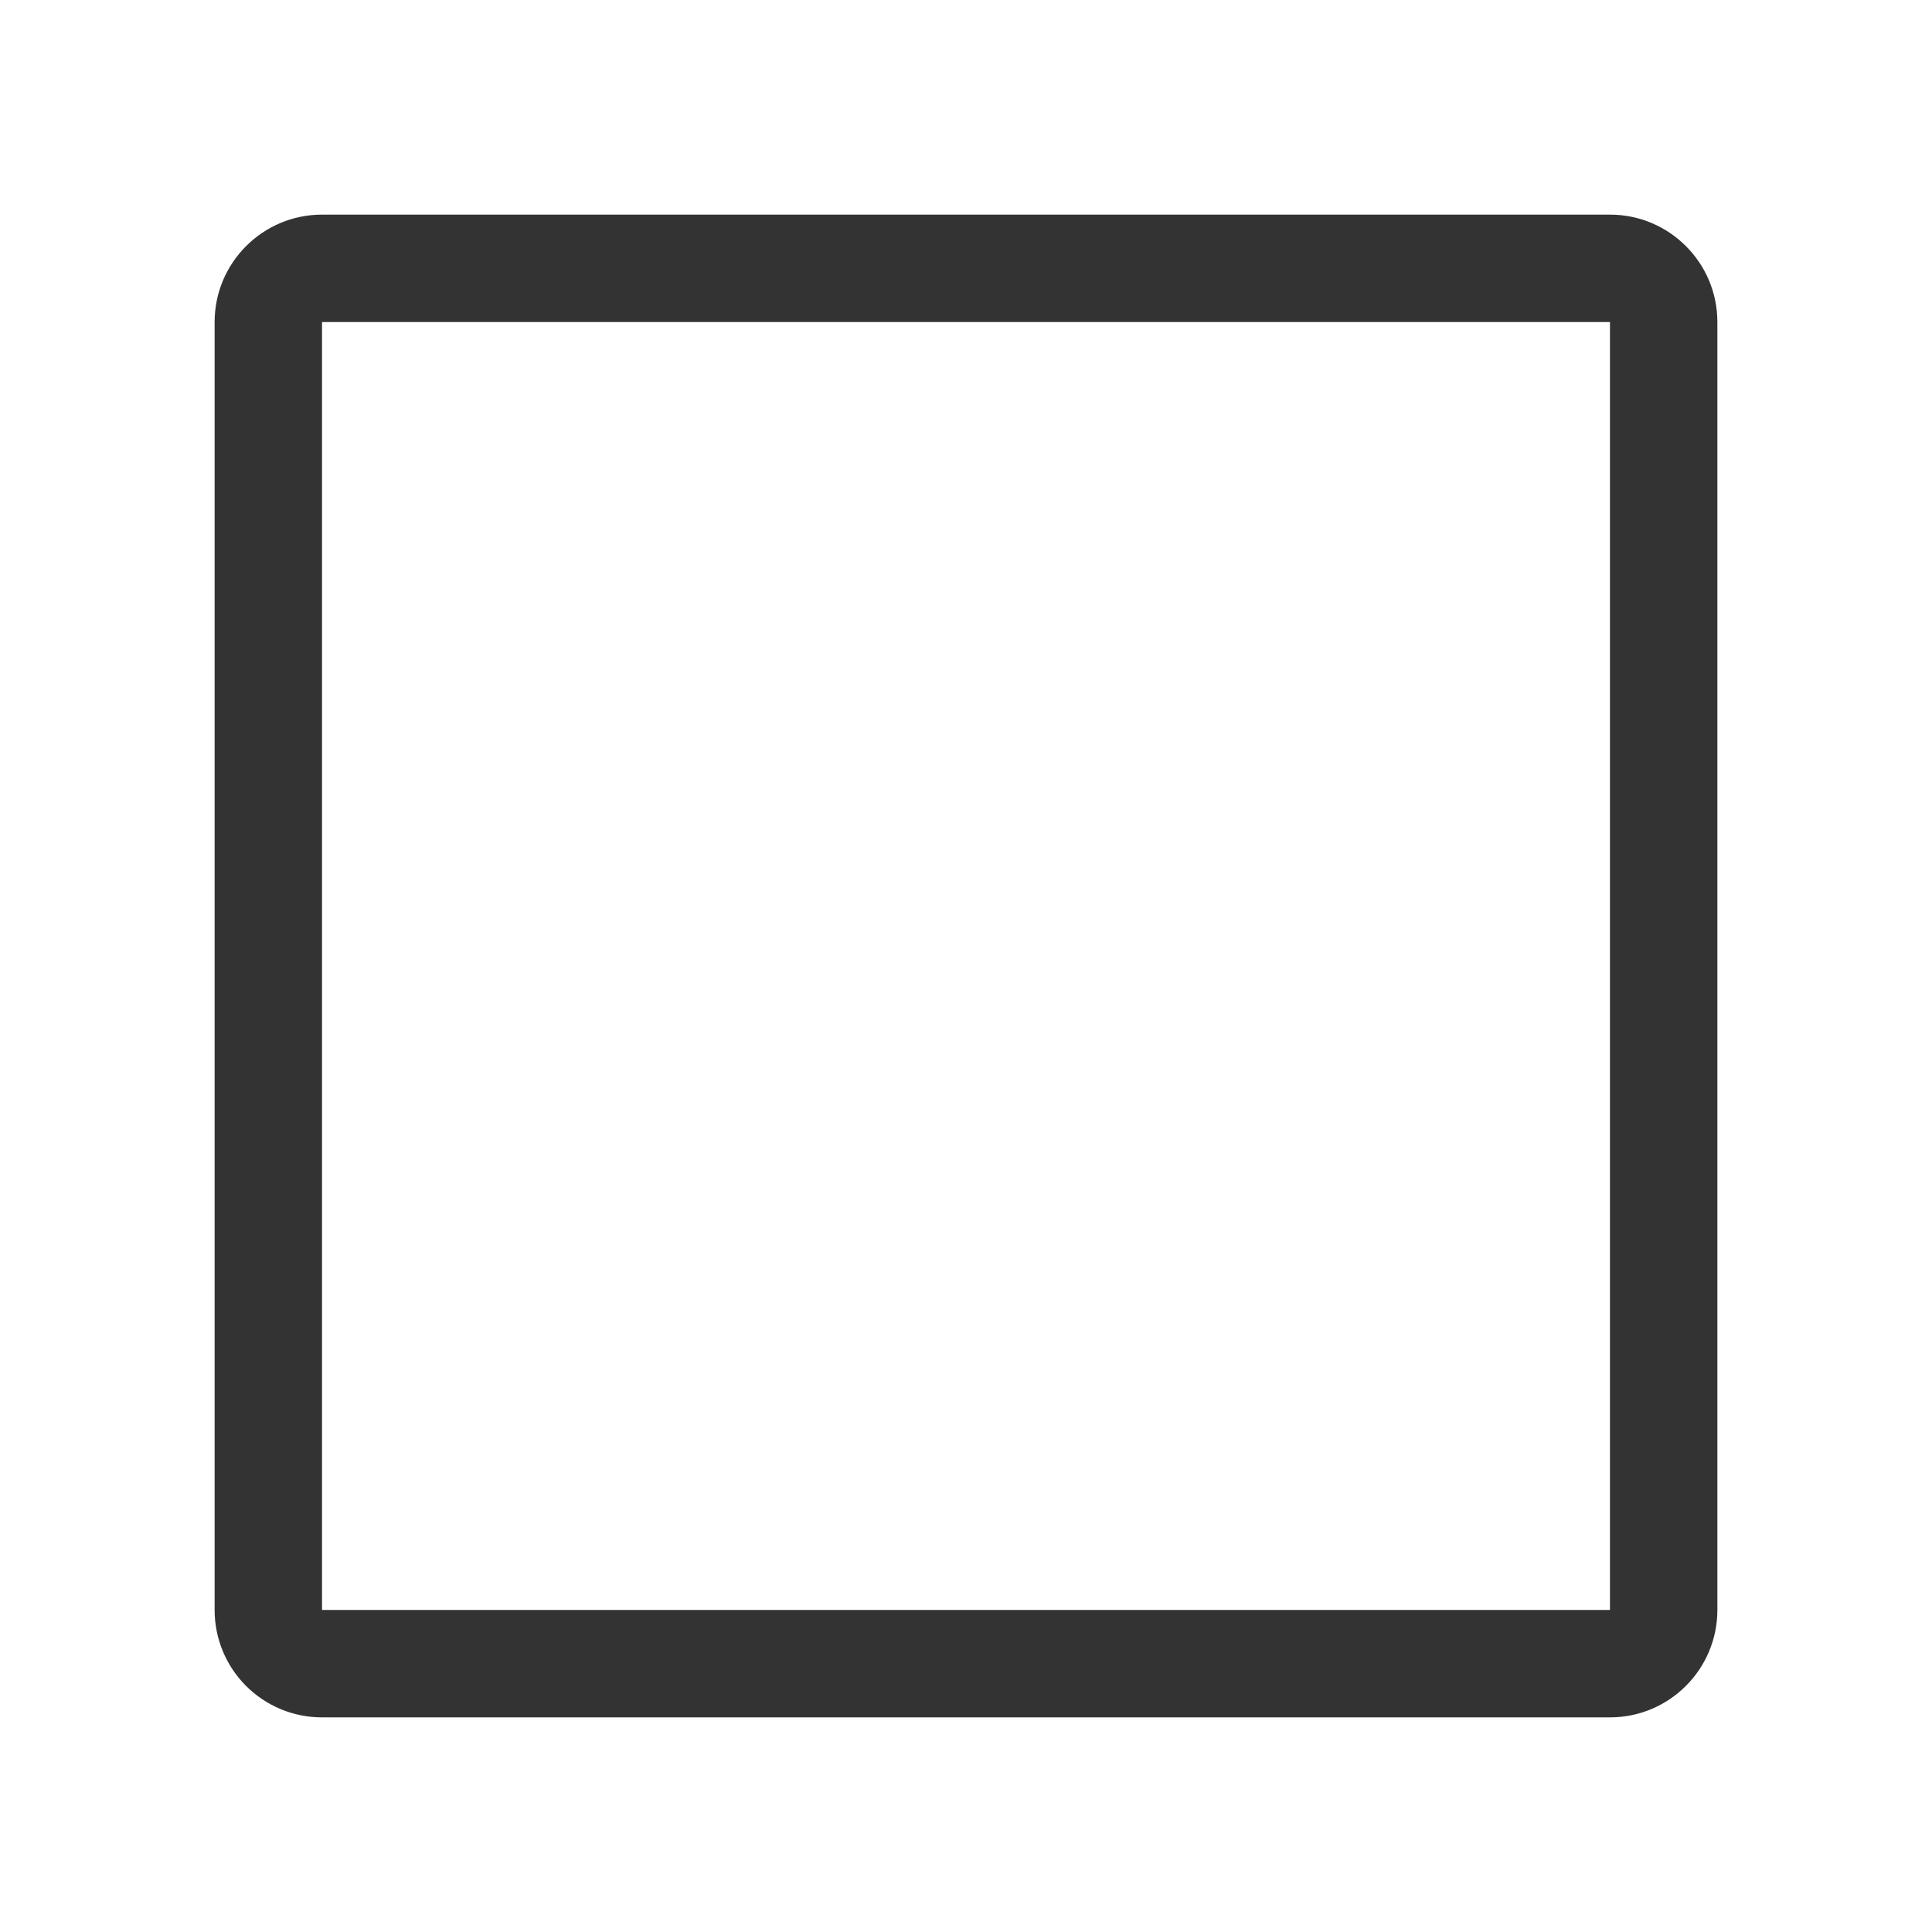
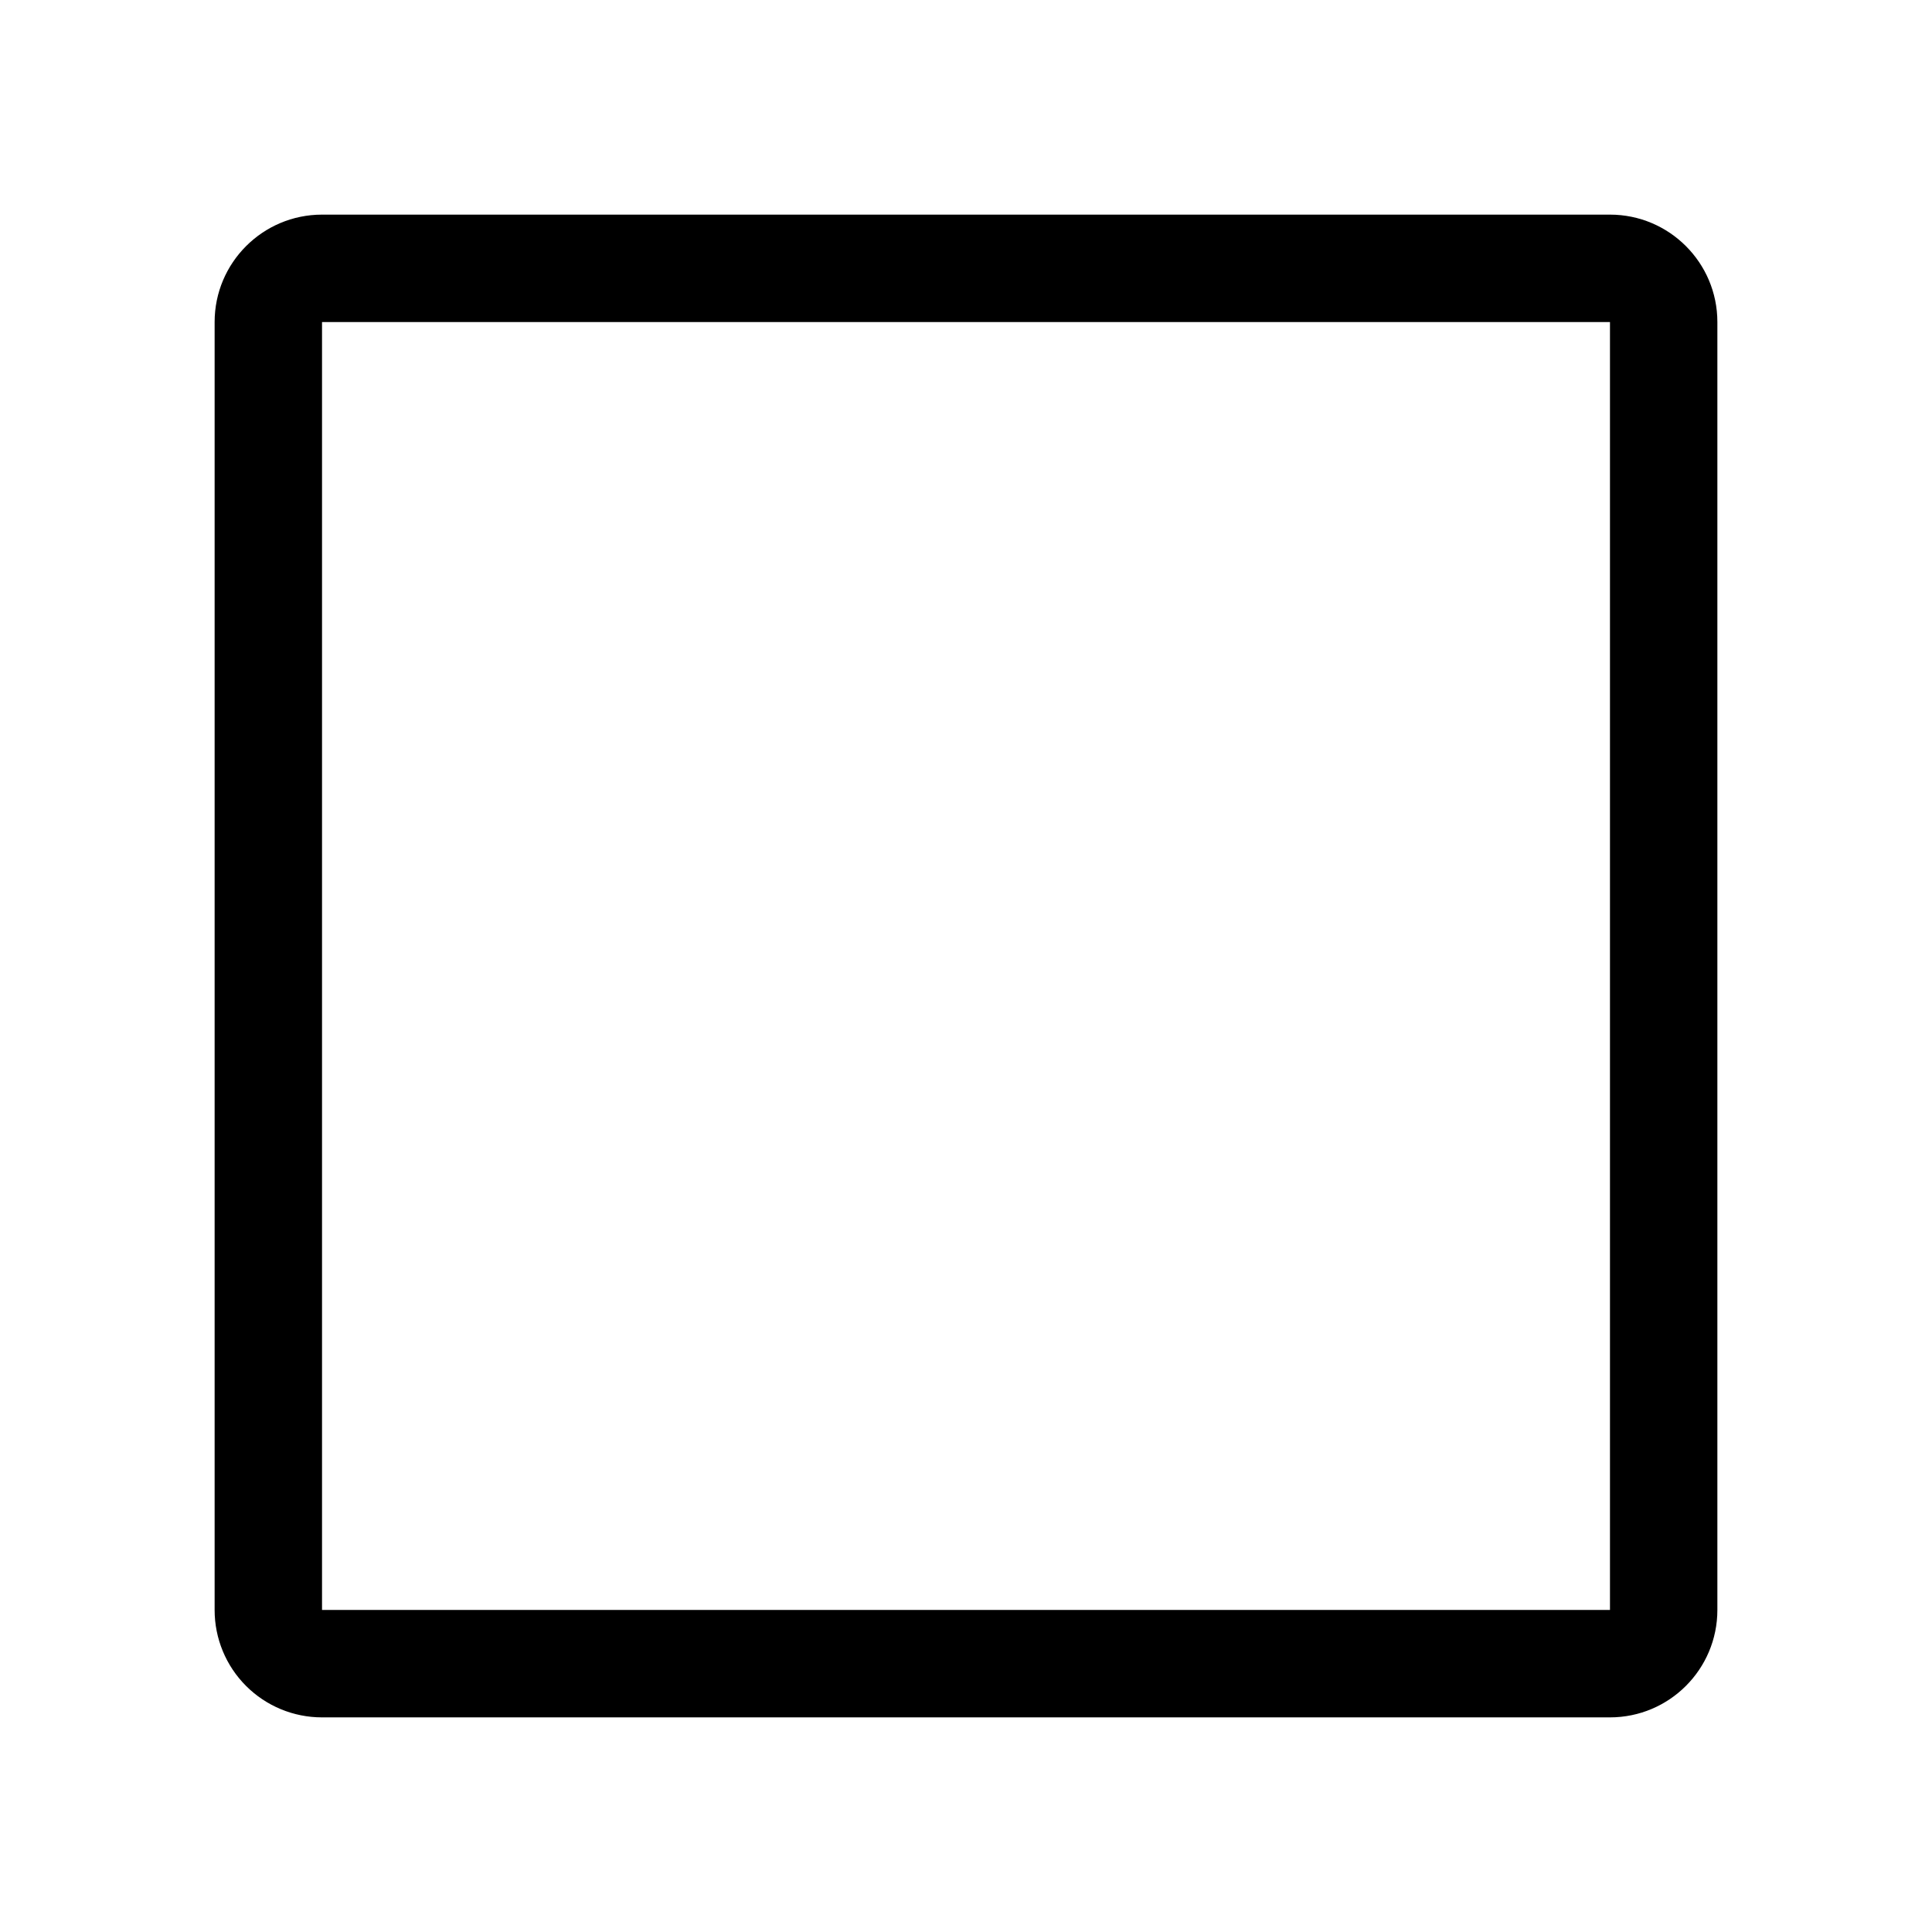
<svg xmlns="http://www.w3.org/2000/svg" t="1635409237593" class="icon" viewBox="0 0 1024 1024" version="1.1" p-id="16852" width="200" height="200">
  <defs>
    <style type="text/css" />
  </defs>
-   <path d="M170.682 170.682v682.636h682.636V170.682H170.682z m0-56.925h682.636c31.418 0 56.925 25.507 56.925 56.925v682.636c0 31.418-25.507 56.925-56.925 56.925H170.682a56.879 56.879 0 0 1-56.925-56.925V170.682c0-31.418 25.507-56.925 56.925-56.925z" fill="#333333" p-id="16853" />
+   <path d="M170.682 170.682v682.636h682.636V170.682H170.682z m0-56.925h682.636c31.418 0 56.925 25.507 56.925 56.925v682.636c0 31.418-25.507 56.925-56.925 56.925H170.682a56.879 56.879 0 0 1-56.925-56.925V170.682c0-31.418 25.507-56.925 56.925-56.925z" p-id="16853" />
</svg>
